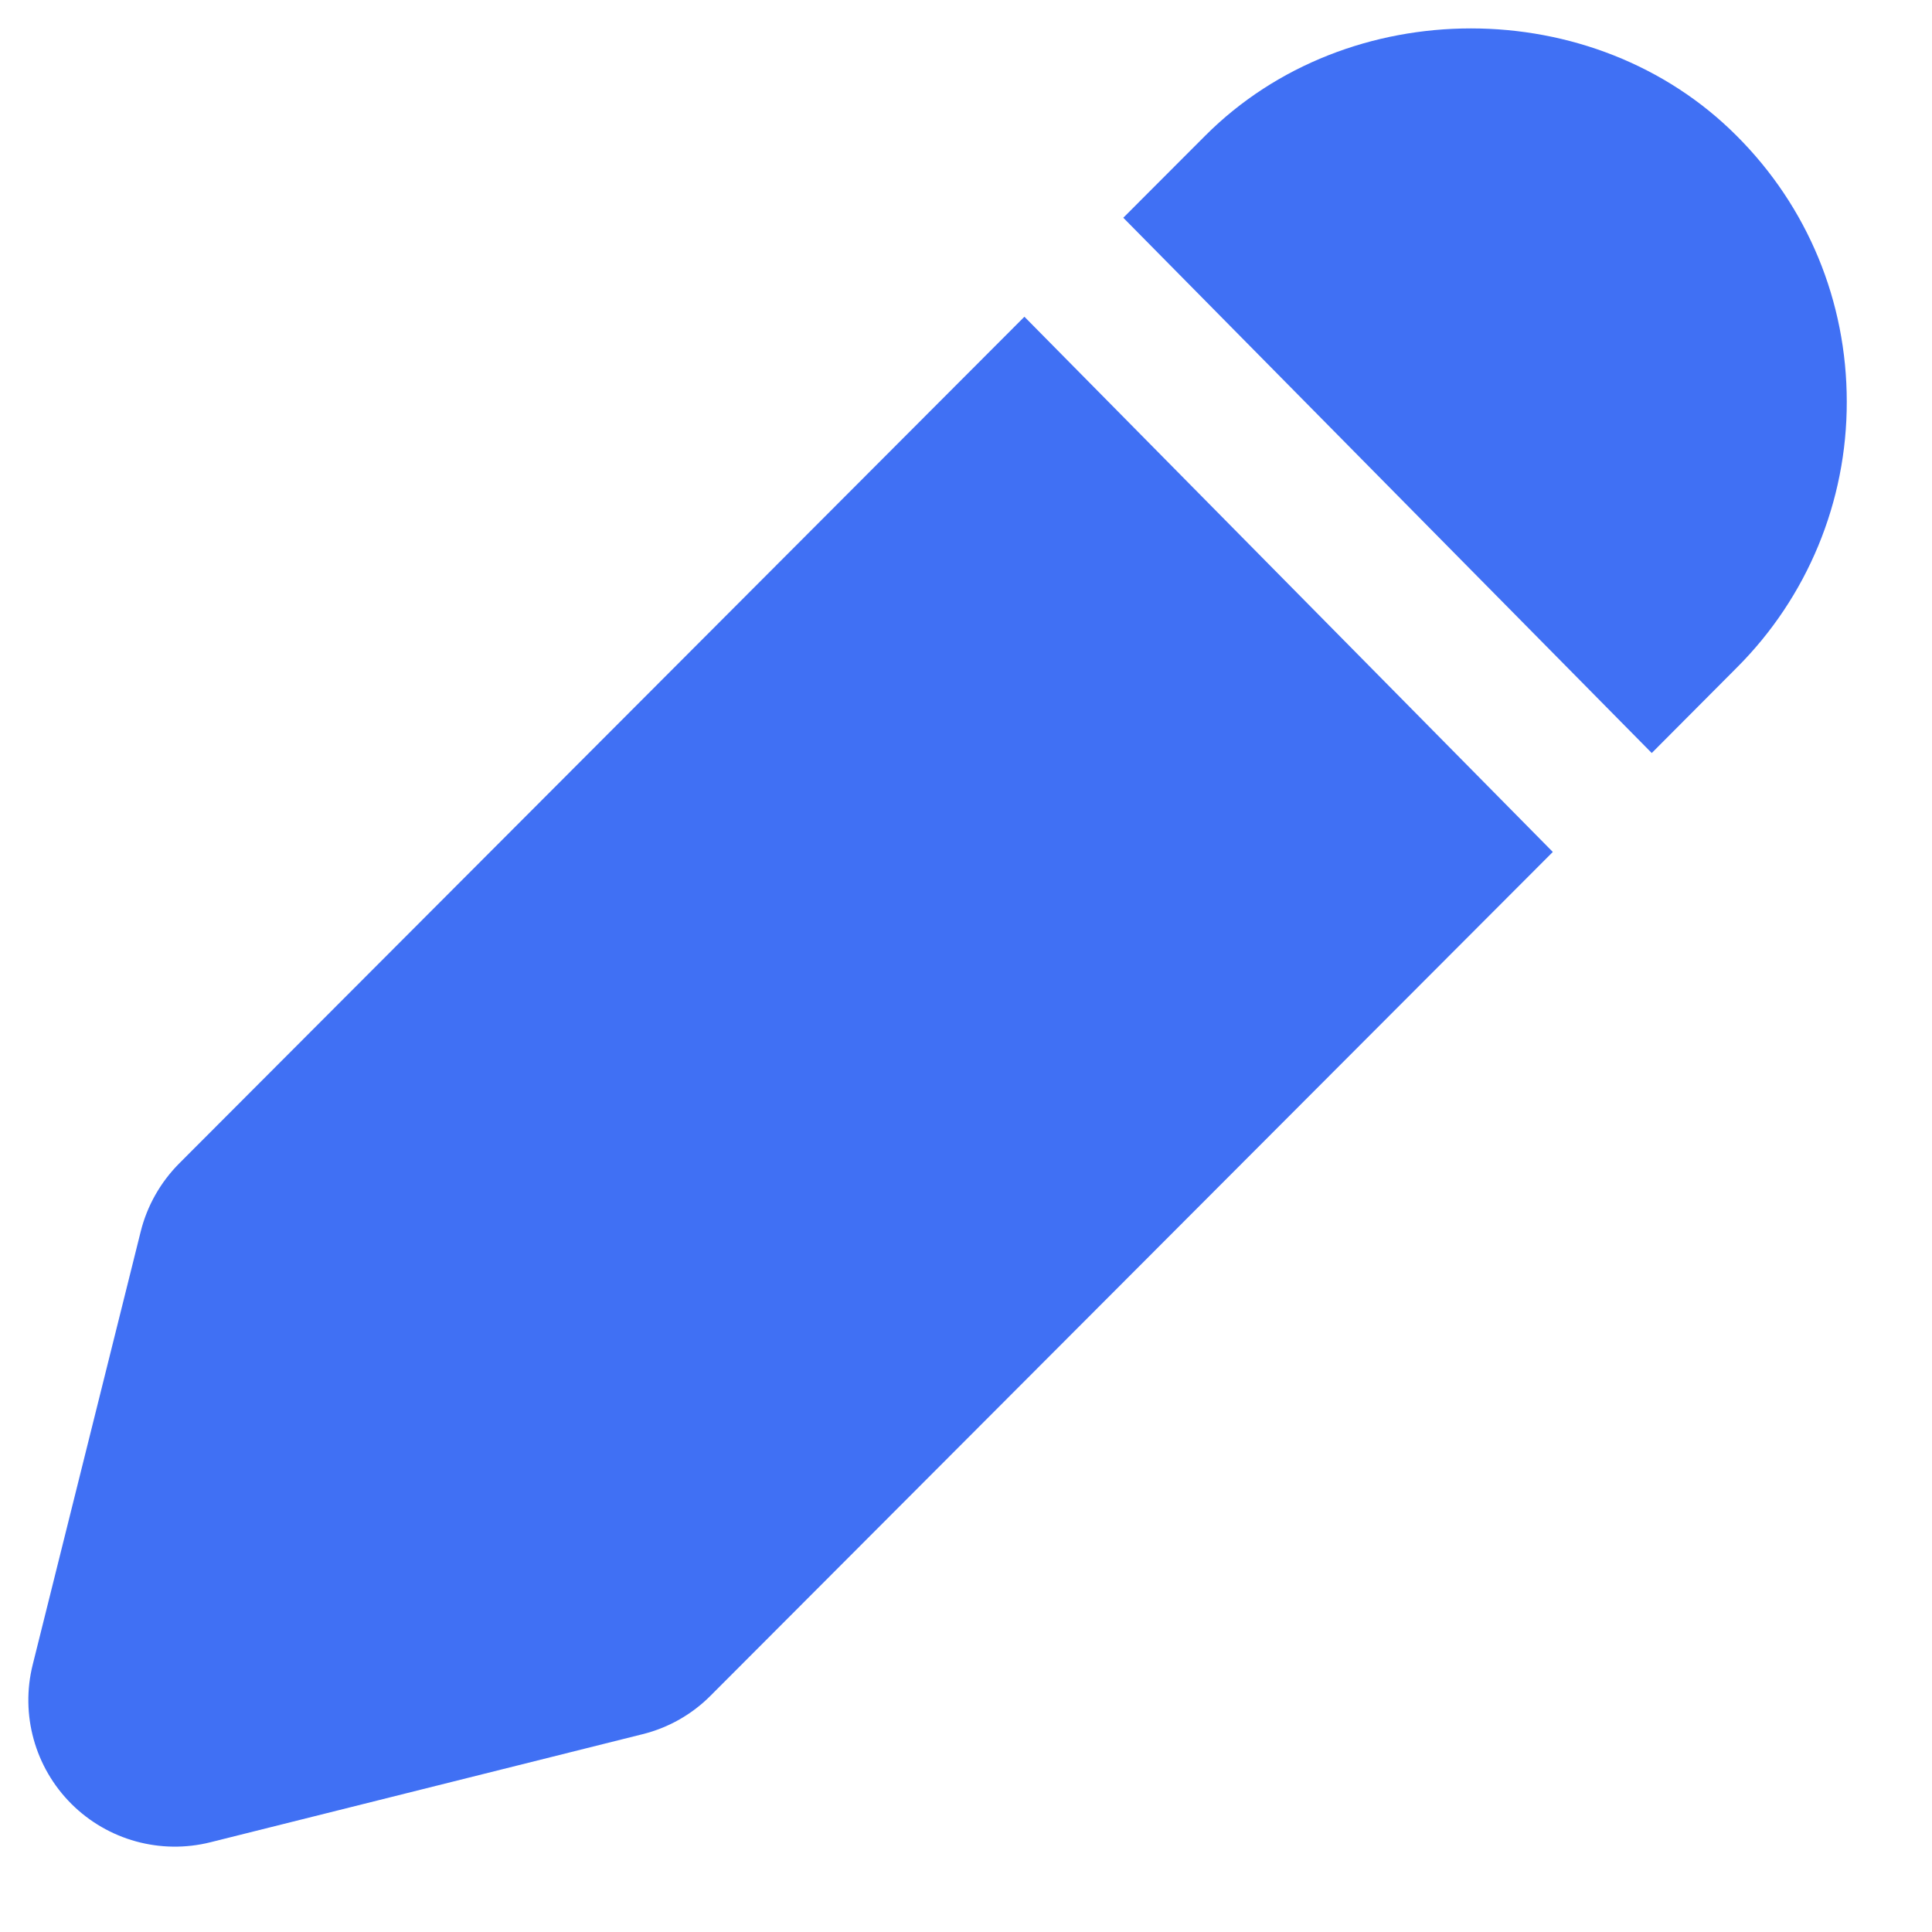
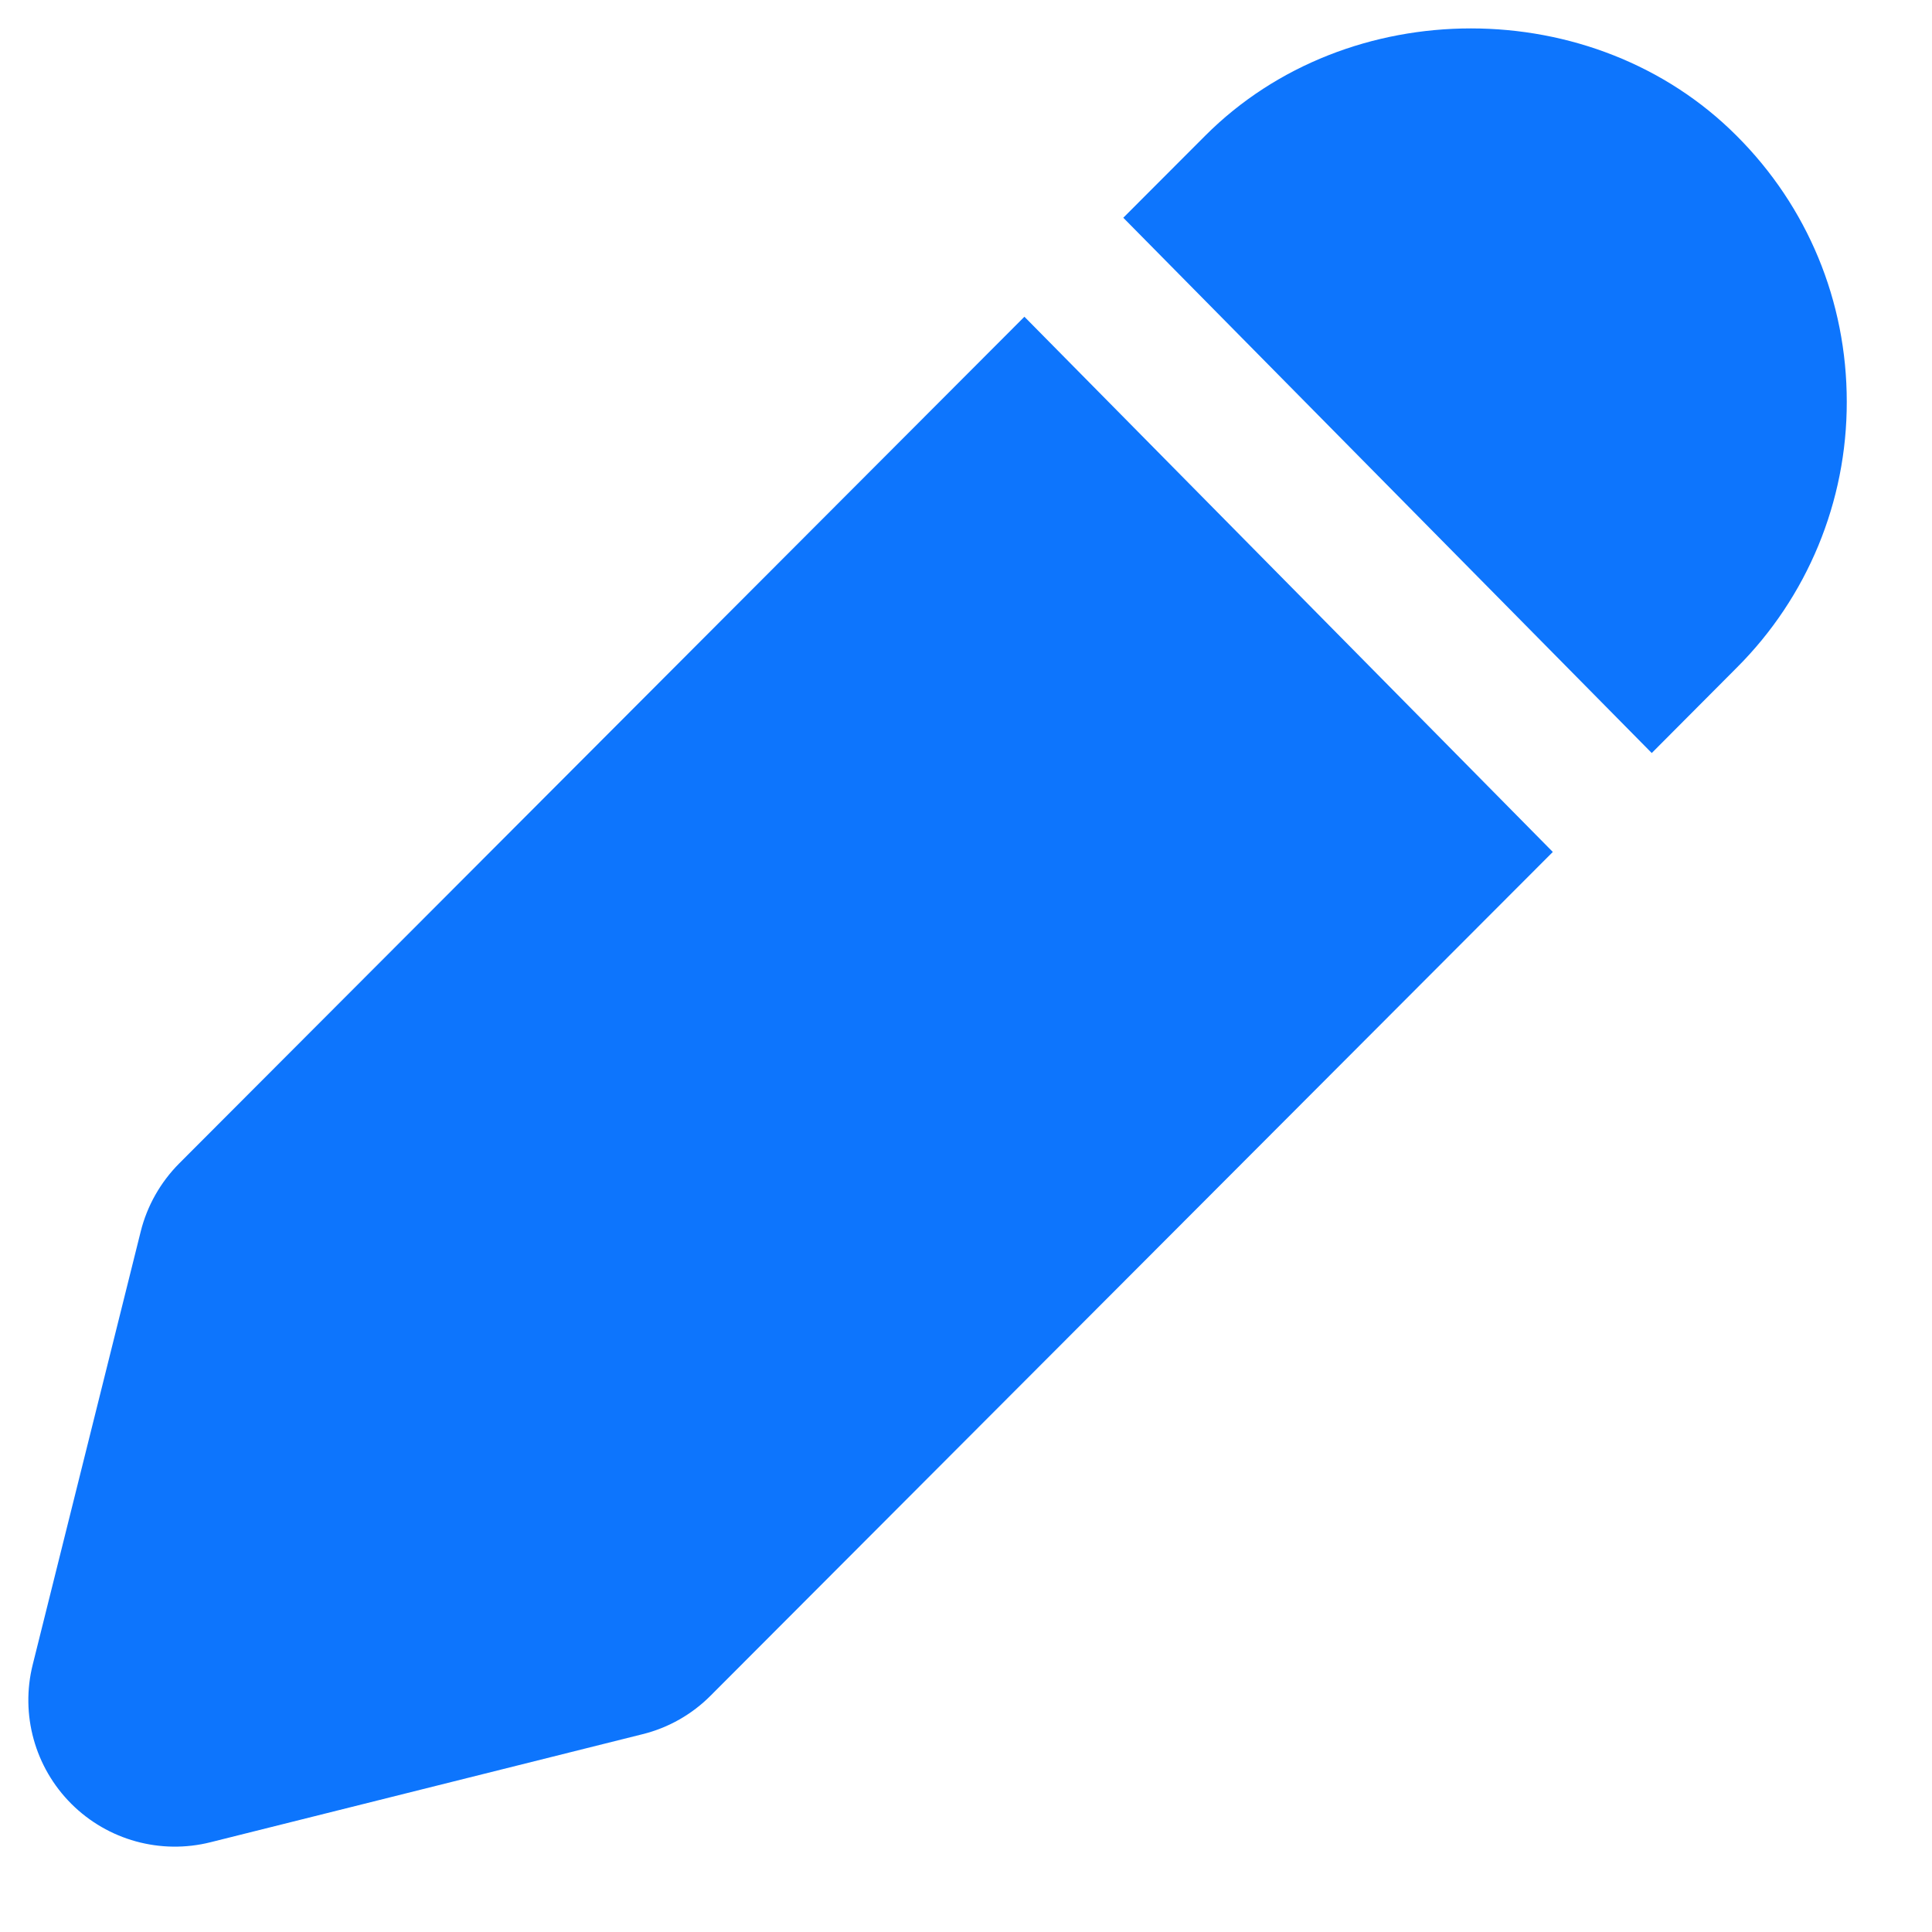
<svg xmlns="http://www.w3.org/2000/svg" width="17" height="17" viewBox="0 0 17 17" fill="none">
-   <path fill-rule="evenodd" clip-rule="evenodd" d="M15.281 5.876a3.297 3.297 0 00.969-2.341c0-.884-.344-1.716-.969-2.34-1.256-1.26-3.42-1.26-4.677 0l-.72.721 4.65 4.71.747-.75zm-1.617 1.62l-7.41 7.423a1.277 1.277 0 01-.598.34l-3.803.951a1.289 1.289 0 01-1.565-1.563l.95-3.81c.056-.226.174-.434.339-.6l7.437-7.45 4.65 4.71z" fill="#4070F4" />
+   <path fill-rule="evenodd" clip-rule="evenodd" d="M15.281 5.876a3.297 3.297 0 00.969-2.341c0-.884-.344-1.716-.969-2.34-1.256-1.26-3.42-1.26-4.677 0l-.72.721 4.65 4.71.747-.75zm-1.617 1.62l-7.41 7.423a1.277 1.277 0 01-.598.34l-3.803.951a1.289 1.289 0 01-1.565-1.563l.95-3.81c.056-.226.174-.434.339-.6l7.437-7.45 4.65 4.71z" fill="#0D75FD" />
</svg>
